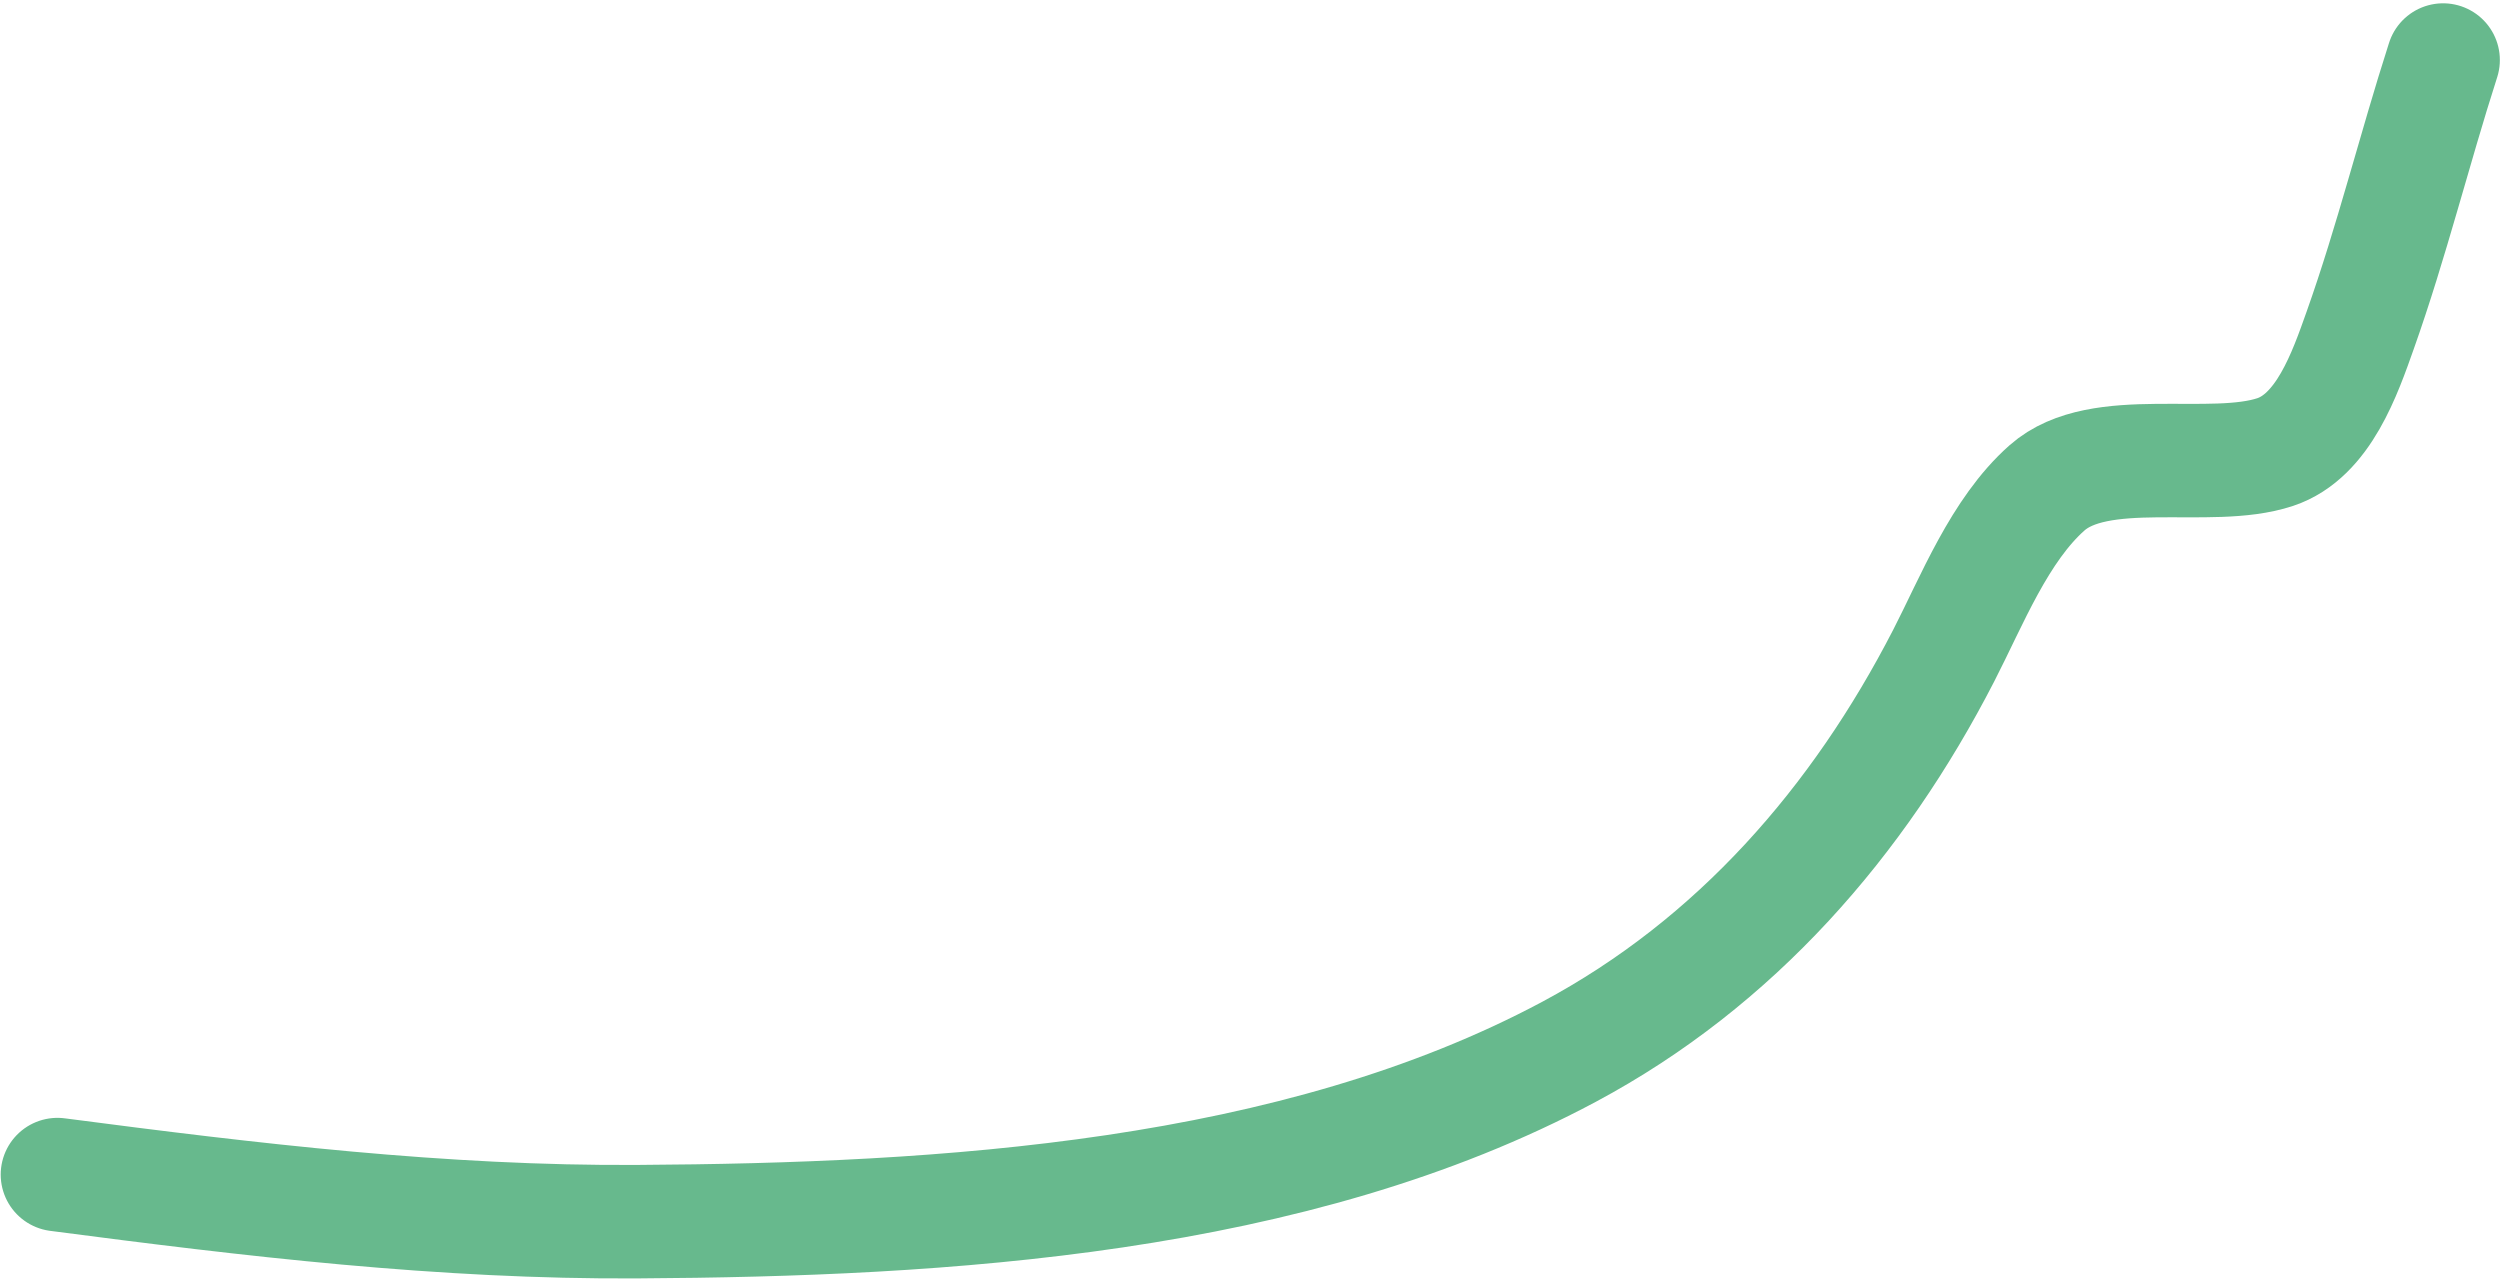
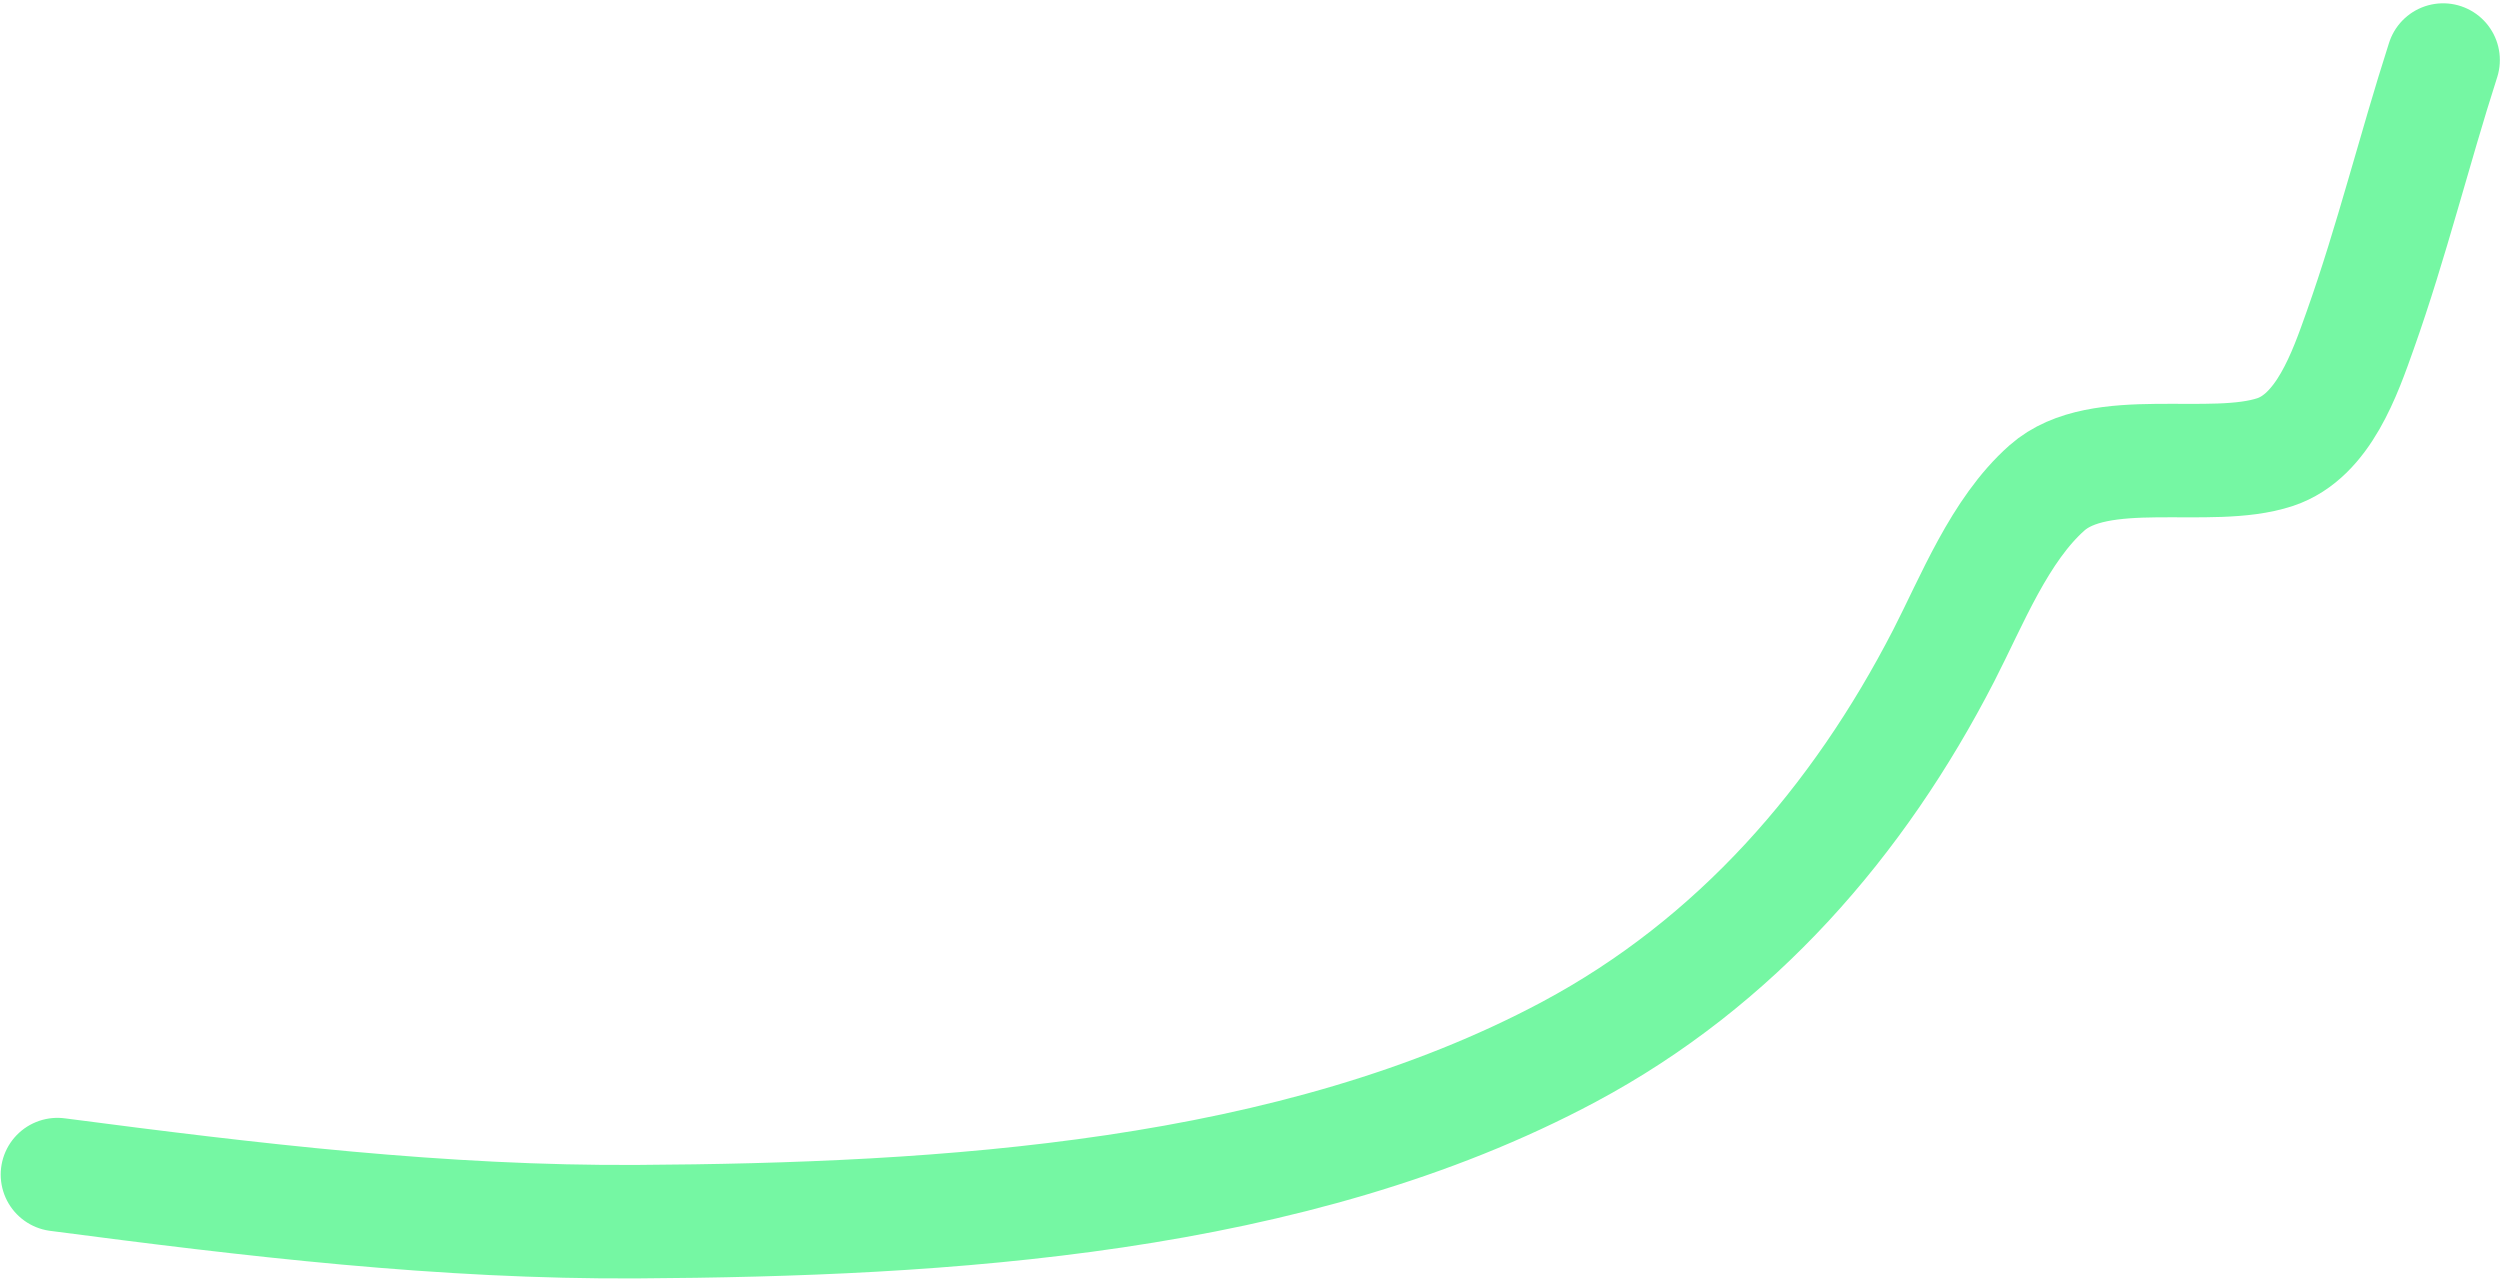
<svg xmlns="http://www.w3.org/2000/svg" width="683" height="350" viewBox="0 0 683 350" fill="none">
-   <path d="M15.692 320.897C68.454 327.807 120.852 334.084 174.23 333.759C257.715 333.252 353.406 327.587 428.674 287.344C474.229 262.989 507.697 224.444 531.011 179.136C538.674 164.244 546.257 144.764 559.252 133.28C573.646 120.559 603.838 129.416 621.605 123.494C634.797 119.096 640.669 101.883 644.812 90.22C653.405 66.032 659.602 40.853 667.46 16.403" stroke="#67B98D" stroke-width="31" stroke-linecap="round" />
+   <path d="M15.692 320.897C68.454 327.807 120.852 334.084 174.23 333.759C257.715 333.252 353.406 327.587 428.674 287.344C474.229 262.989 507.697 224.444 531.011 179.136C538.674 164.244 546.257 144.764 559.252 133.28C573.646 120.559 603.838 129.416 621.605 123.494C634.797 119.096 640.669 101.883 644.812 90.22C653.405 66.032 659.602 40.853 667.46 16.403" stroke="#75F7A3" stroke-width="31" stroke-linecap="round" />
</svg>
